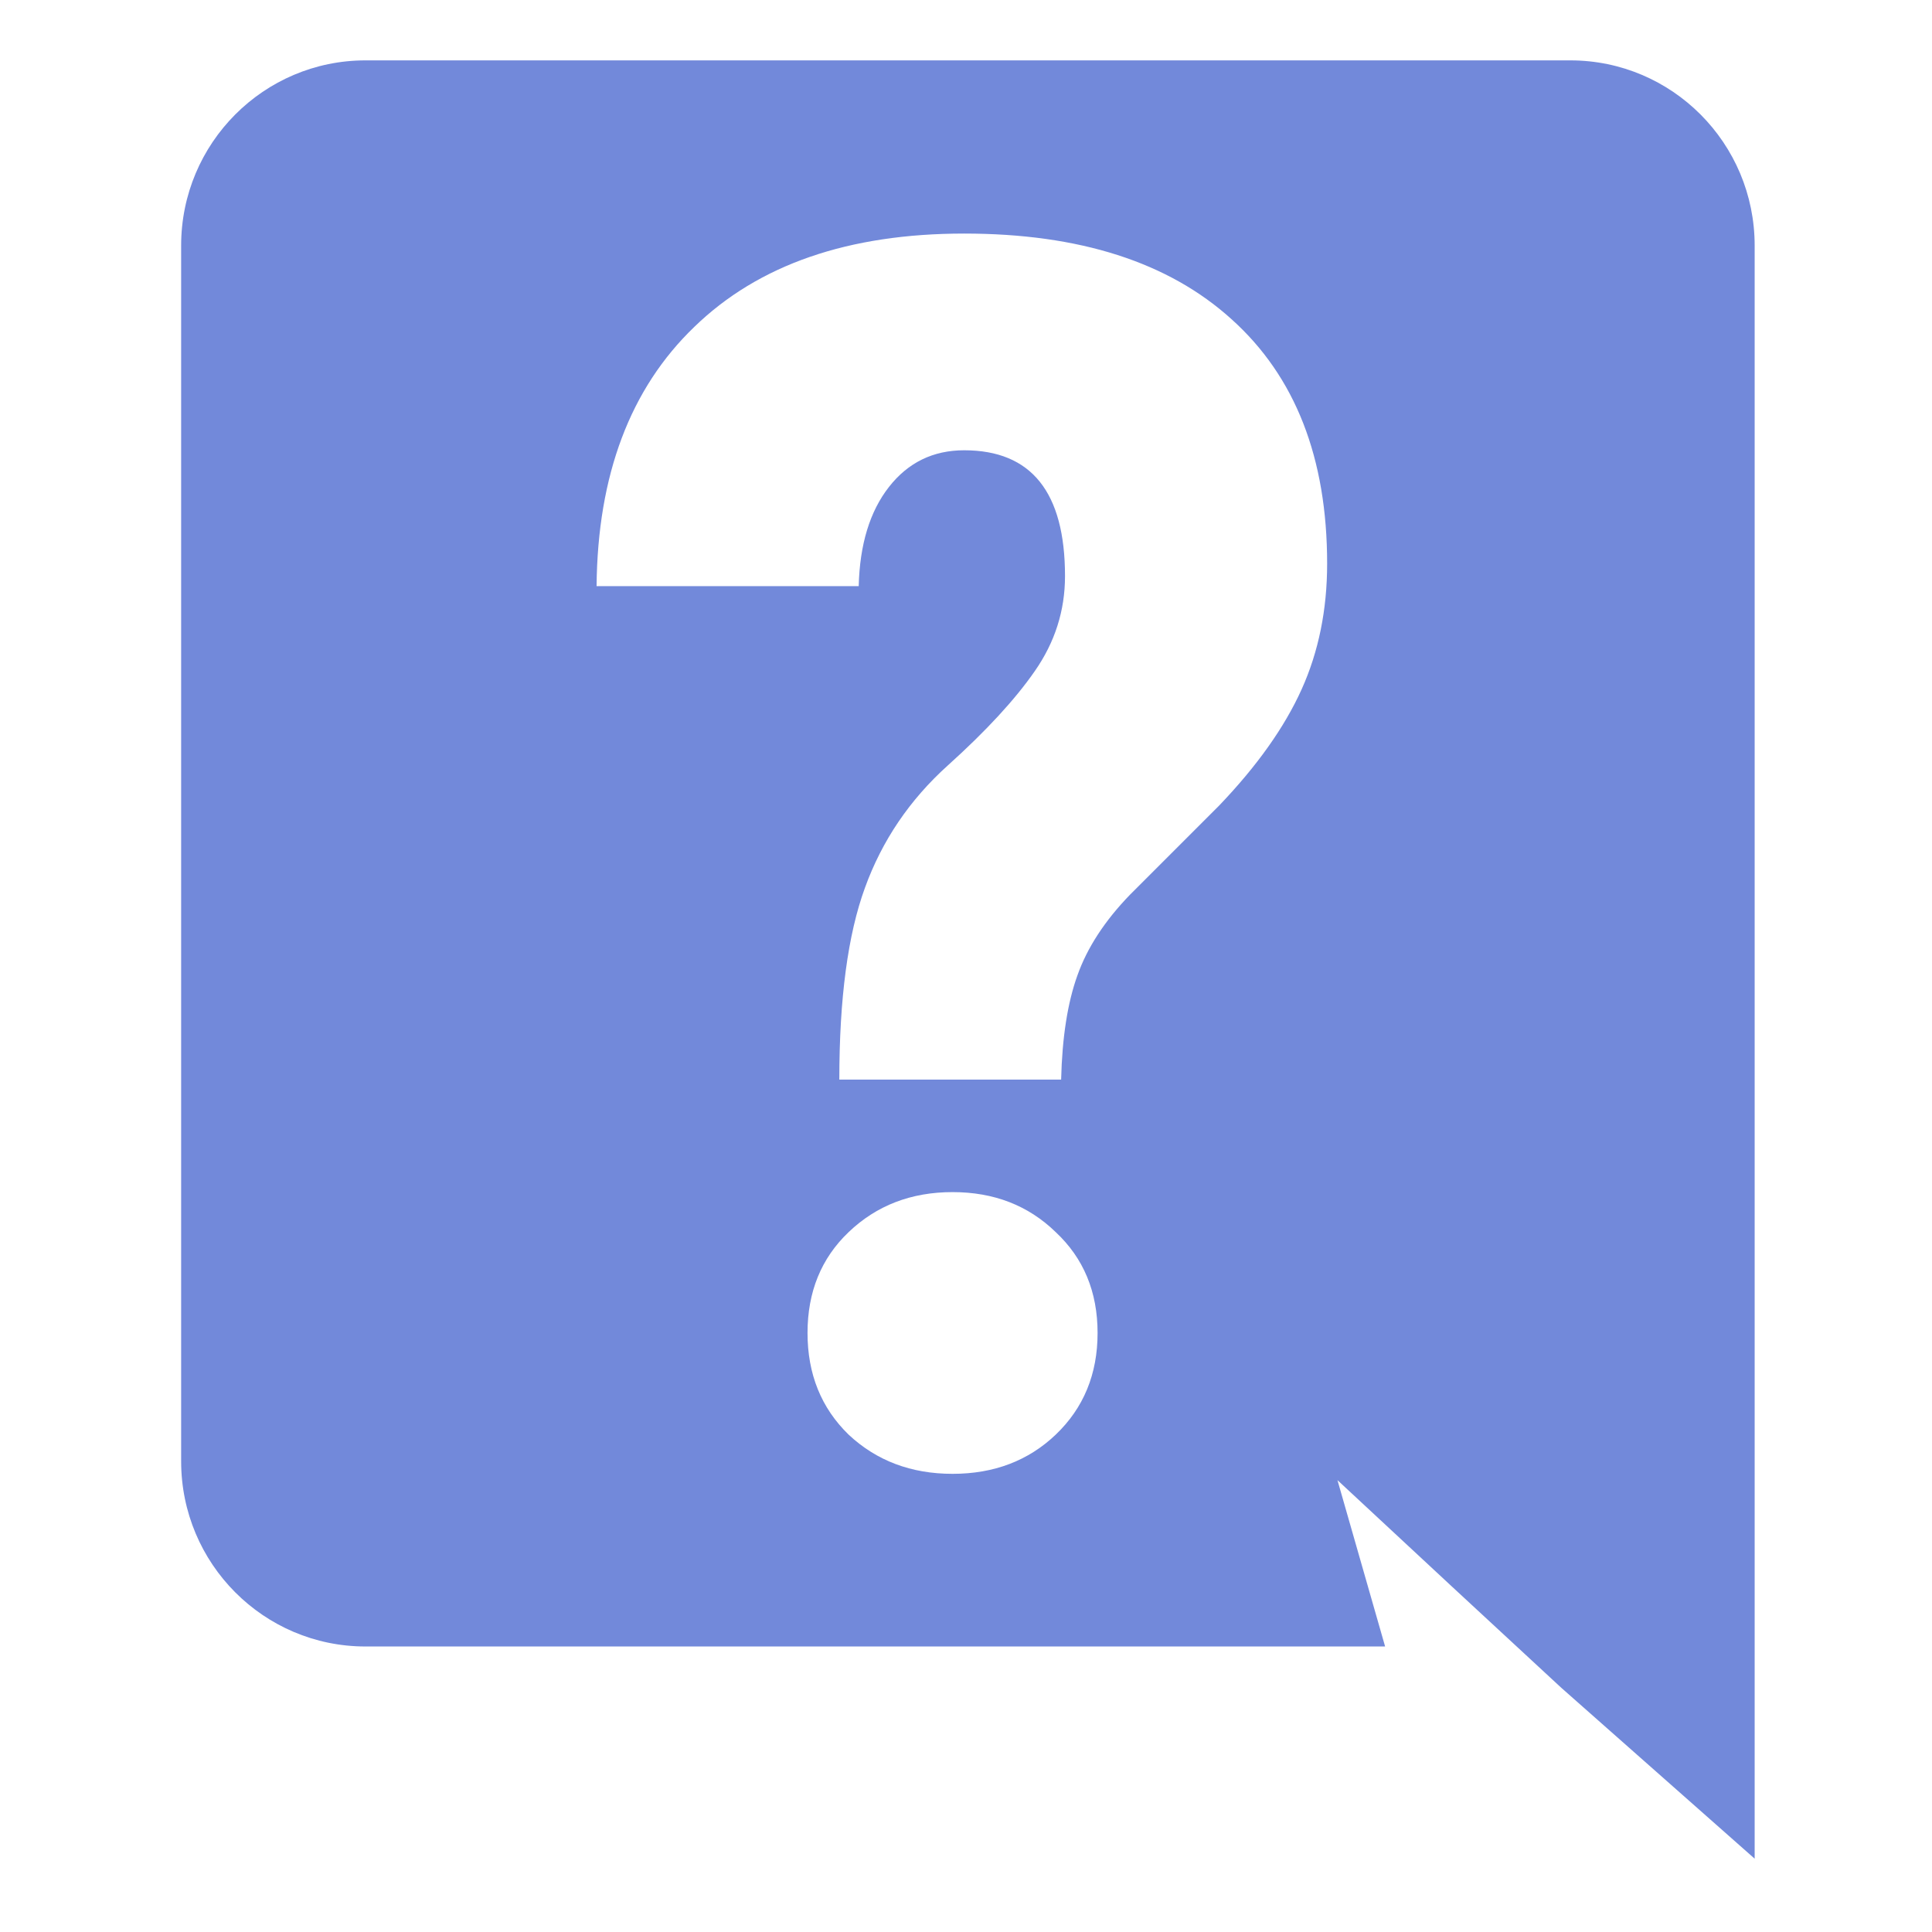
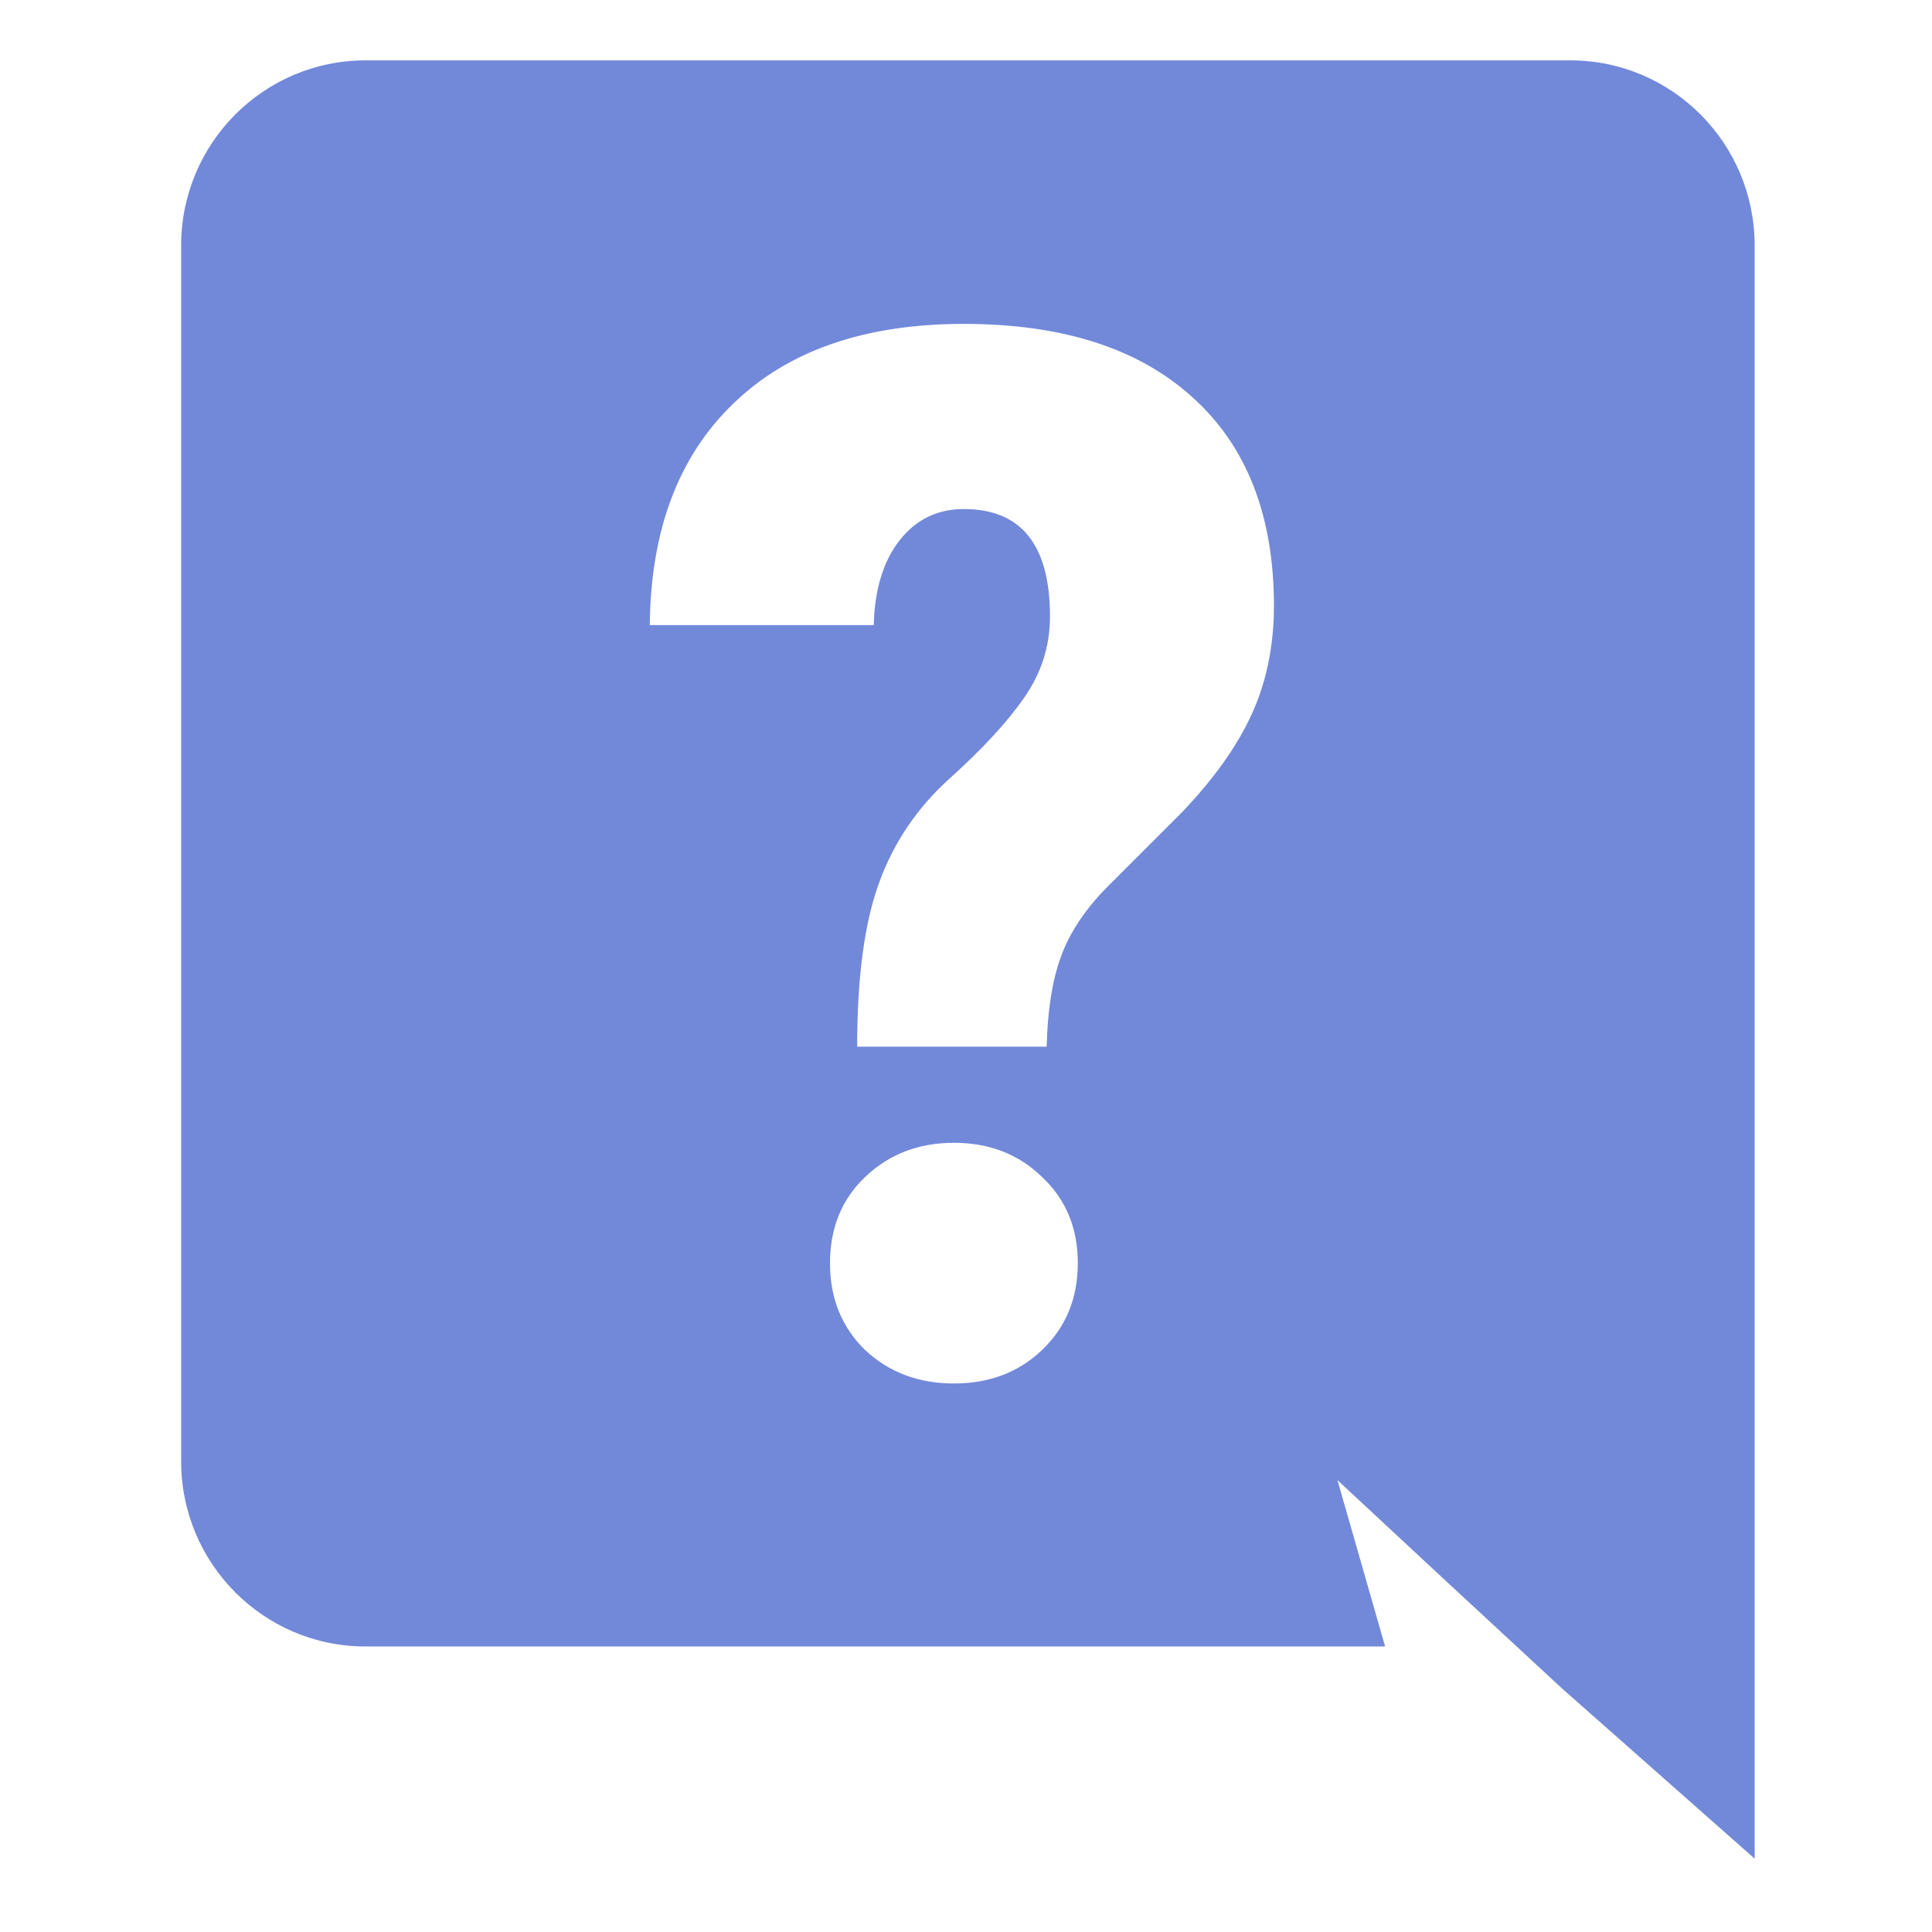
<svg xmlns="http://www.w3.org/2000/svg" width="512" height="512" viewBox="0 0 512 512" id="svg9705" version="1.1">
  <defs id="defs9707" />
-   <path id="path10577" d="m 96.854,16 c -26.926,0 -48.85,21.921 -48.85,49.086 l 0,322.162 c 0,27.165 21.923,49.088 48.85,49.088 l 270.215,0 -12.629,-44.084 30.502,28.357 28.832,26.688 51.23,45.273 0,-427.484 C 465.004,37.921 443.083,16 416.156,16 Z M 255.519,61.897 c 30.555,0 54.192,7.582 70.908,22.75 16.853,15.168 25.279,36.743 25.279,64.723 0,12.223 -2.26,23.34 -6.781,33.354 -4.522,10.014 -11.785,20.248 -21.787,30.703 l -23.635,23.637 c -6.714,6.921 -11.373,14.063 -13.977,21.426 -2.603,7.216 -4.042,16.42 -4.316,27.611 l -58.781,0 c 0,-21.5 2.262,-38.435 6.783,-50.805 4.522,-12.517 11.853,-23.341 21.992,-32.471 10.139,-9.13 17.811,-17.451 23.018,-24.961 5.344,-7.658 8.016,-16.052 8.016,-25.182 0,-22.236 -8.906,-33.354 -26.719,-33.354 -8.221,0 -14.866,3.239 -19.936,9.719 -5.07,6.479 -7.742,15.241 -8.016,26.285 l -69.469,0 c 0.274,-29.452 8.906,-52.351 25.896,-68.697 16.99,-16.493 40.831,-24.738 71.523,-24.738 z m -3.082,254.023 c 10.962,0 20.074,3.535 27.336,10.604 7.399,6.921 11.098,15.829 11.098,26.727 0,10.897 -3.699,19.881 -11.098,26.949 -7.262,6.921 -16.374,10.381 -27.336,10.381 -10.962,0 -20.142,-3.46 -27.541,-10.381 -7.262,-7.069 -10.893,-16.052 -10.893,-26.949 0,-10.897 3.631,-19.805 10.893,-26.727 7.399,-7.069 16.579,-10.604 27.541,-10.604 z" style="fill:#7289da" />
+   <path id="path10577" d="m 96.854,16 c -26.926,0 -48.85,21.921 -48.85,49.086 l 0,322.162 c 0,27.165 21.923,49.088 48.85,49.088 l 270.215,0 -12.629,-44.084 30.502,28.357 28.832,26.688 51.23,45.273 0,-427.484 C 465.004,37.921 443.083,16 416.156,16 Z M 255.429,85.837 c 26.104,0 46.298,6.478 60.579,19.436 14.398,12.958 21.597,31.391 21.597,55.294 0,10.442 -1.93,19.94 -5.793,28.495 -3.863,8.555 -10.068,17.298 -18.613,26.231 l -20.192,20.193 c -5.736,5.913 -9.716,12.014 -11.941,18.305 -2.224,6.165 -3.454,14.028 -3.688,23.589 l -50.218,0 c 0,-18.368 1.932,-32.836 5.795,-43.404 3.863,-10.694 10.126,-19.94 18.789,-27.741 8.662,-7.8 15.216,-14.909 19.665,-21.325 4.565,-6.542 6.848,-13.713 6.848,-21.513 0,-18.997 -7.609,-28.495 -22.827,-28.495 -7.024,0 -12.7,2.767 -17.031,8.303 -4.331,5.536 -6.614,13.02 -6.848,22.456 l -59.349,0 c 0.234,-25.162 7.609,-44.725 22.124,-58.69 14.515,-14.091 34.883,-21.135 61.104,-21.135 z m -2.633,217.019 c 9.365,0 17.15,3.02 23.354,9.059 6.321,5.913 9.481,13.523 9.481,22.833 0,9.31 -3.16,16.985 -9.481,23.023 -6.204,5.913 -13.989,8.869 -23.354,8.869 -9.365,0 -17.208,-2.956 -23.529,-8.869 -6.204,-6.039 -9.306,-13.714 -9.306,-23.023 0,-9.31 3.102,-16.92 9.306,-22.833 6.321,-6.039 14.164,-9.059 23.529,-9.059 z" style="fill:#7289da" />
  <style id="style10573">.st0{fill:#7289DA;}</style>
</svg>
